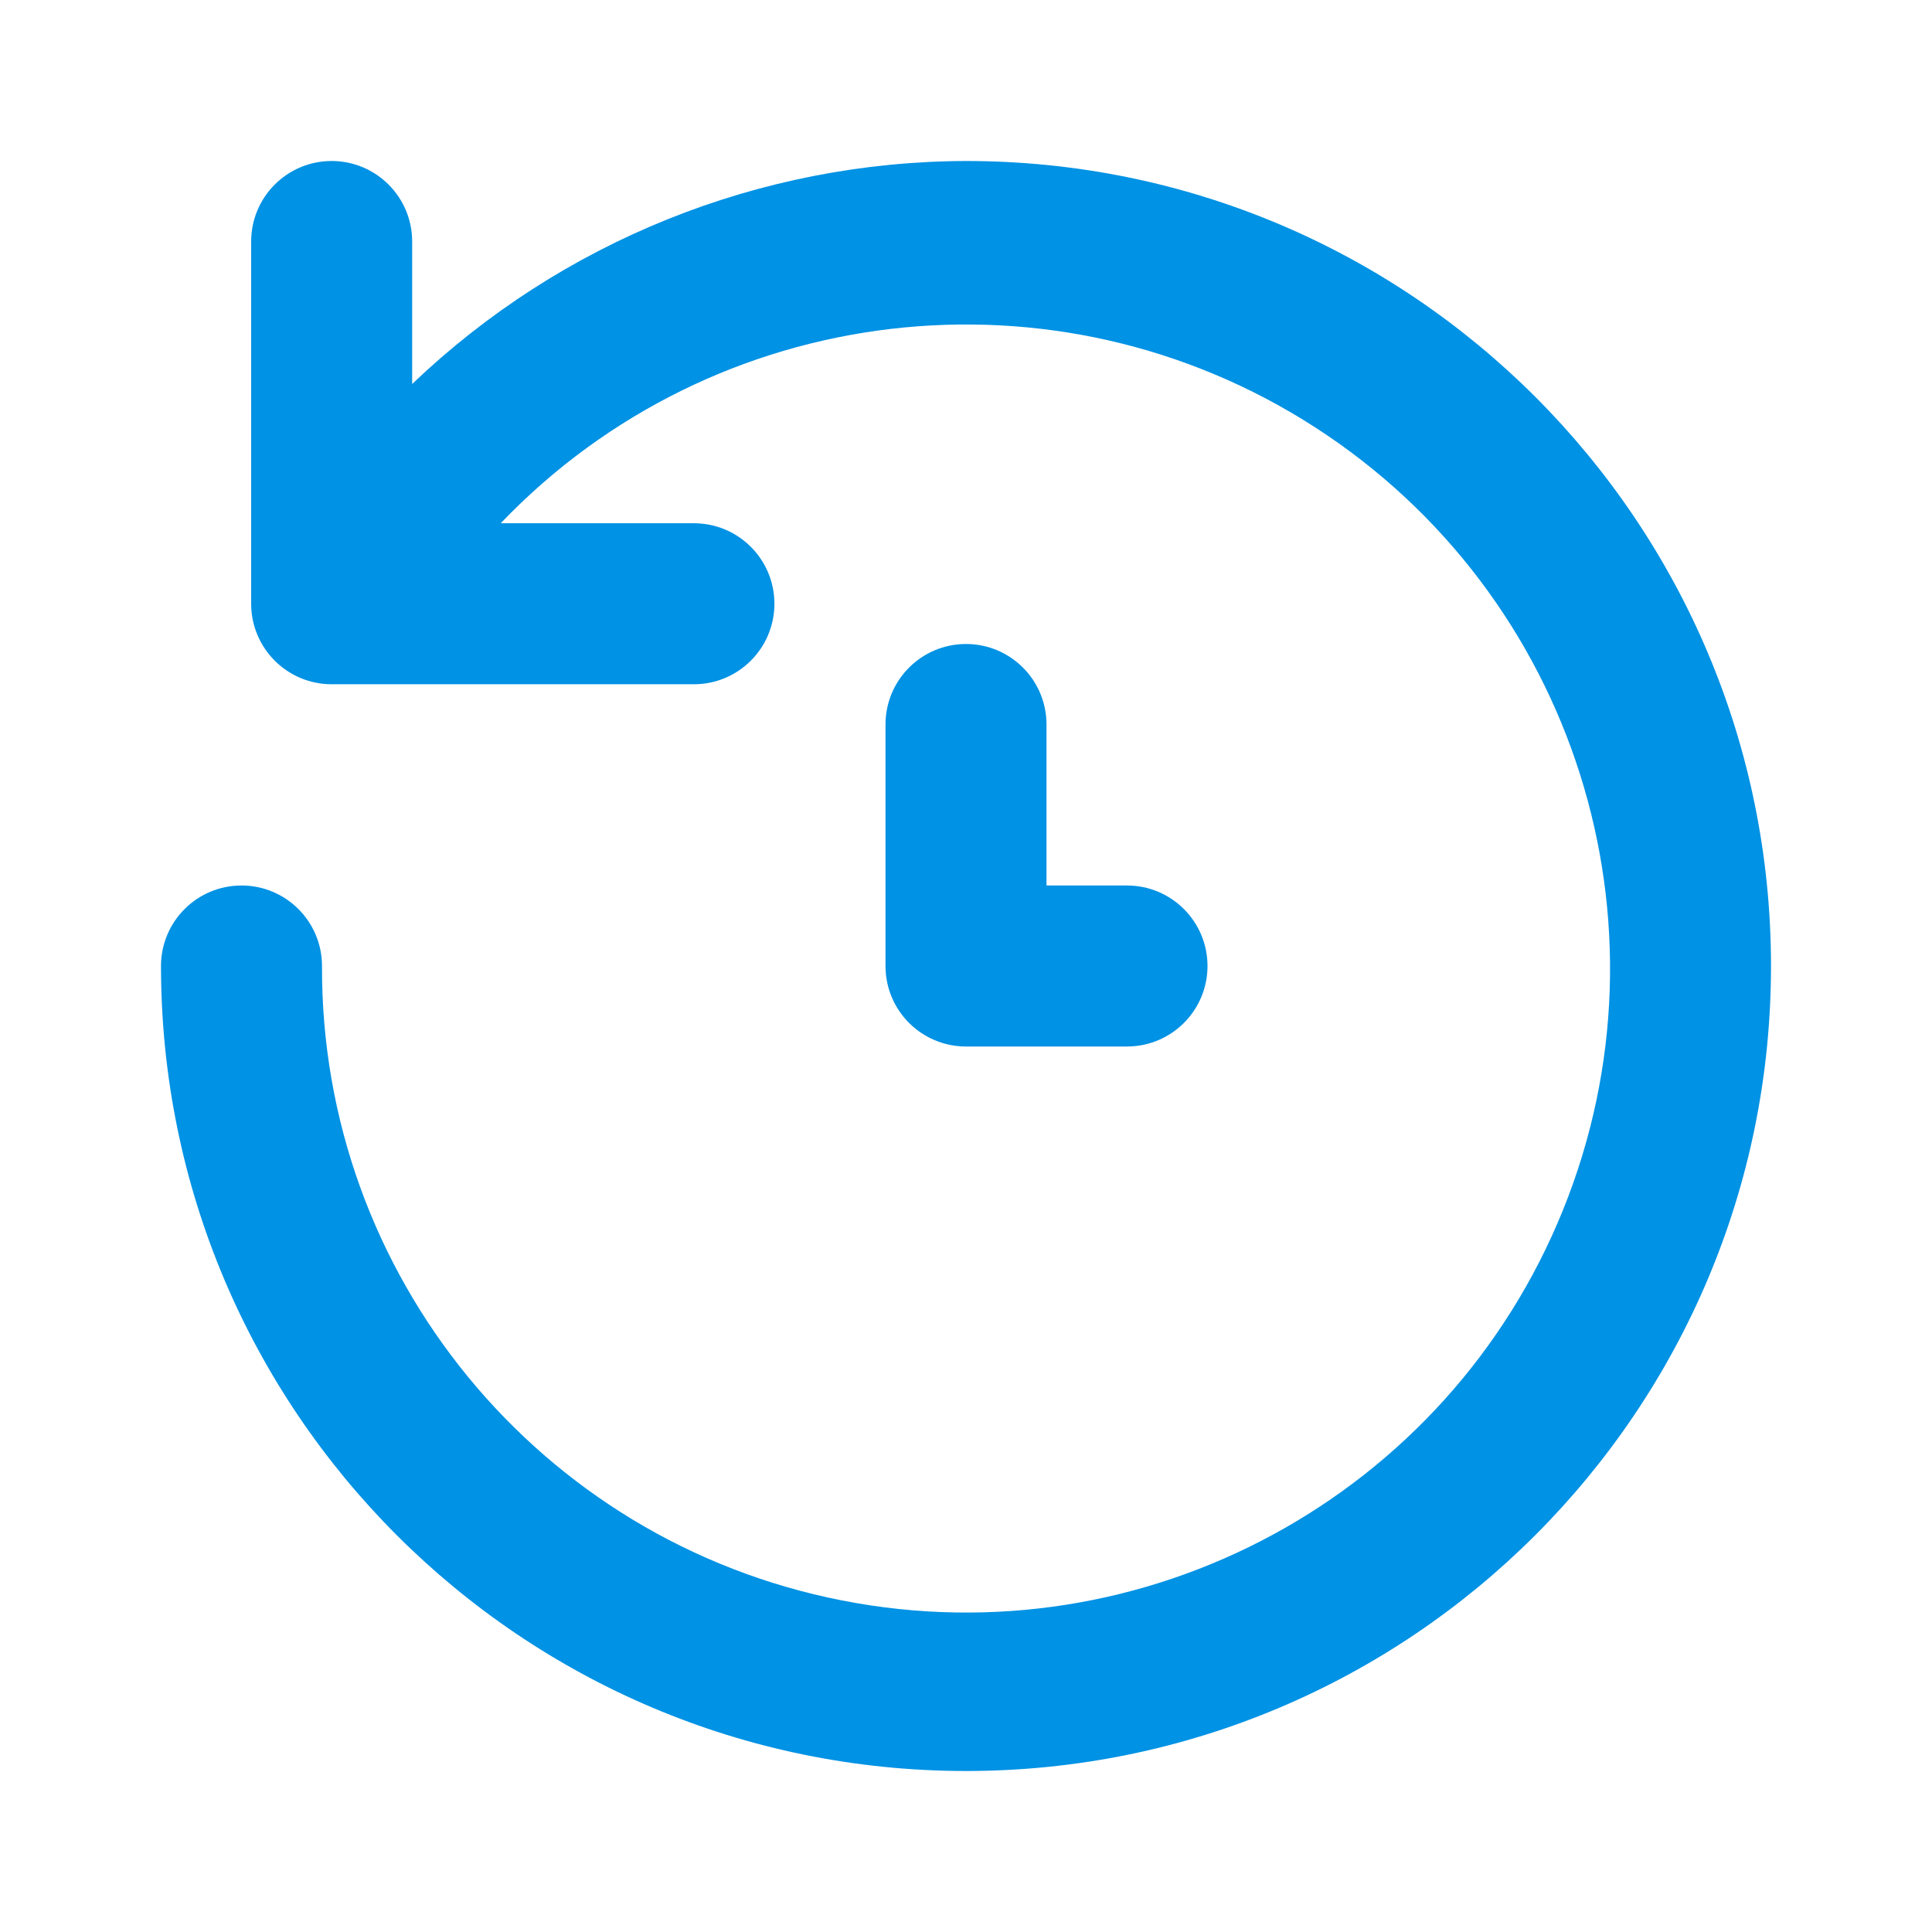
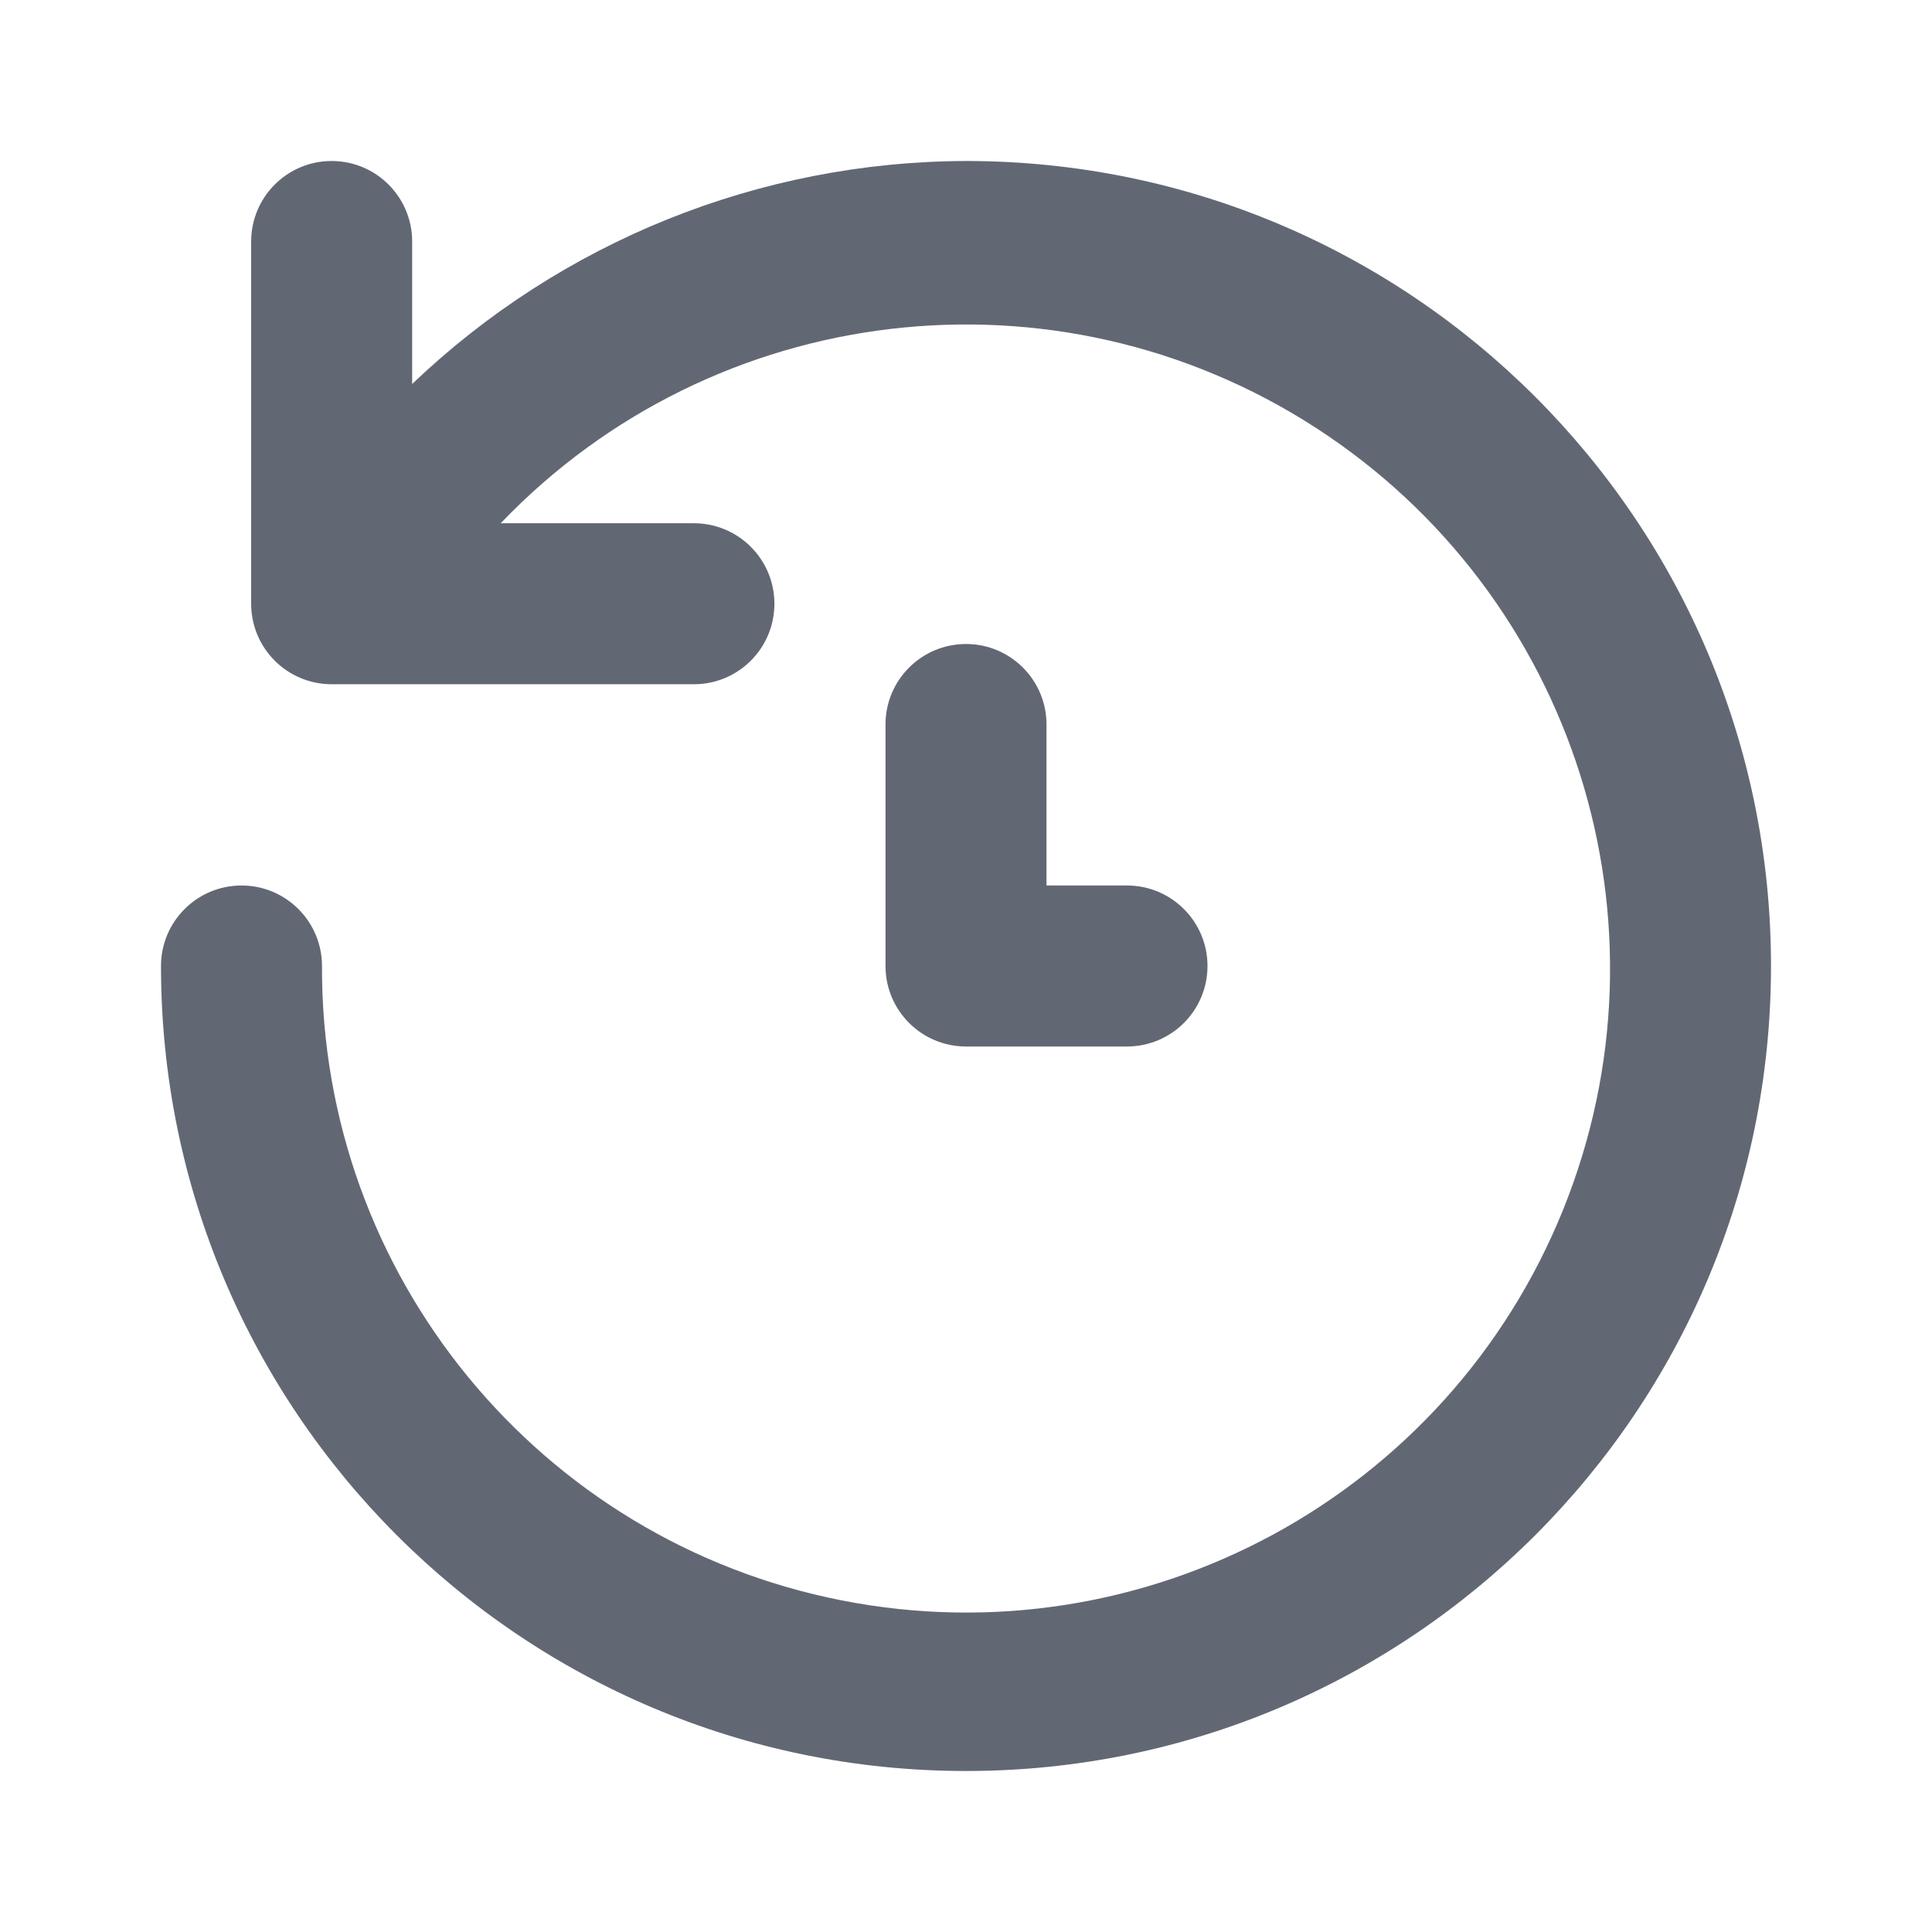
<svg xmlns="http://www.w3.org/2000/svg" viewBox="0 0 24 24">
-   <path fill="#0092E4" d="M12,2A10,10,0,0,0,5.12,4.77V3a1,1,0,0,0-2,0V7.5a1,1,0,0,0,1,1H8.62a1,1,0,0,0,0-2H6.22A8,8,0,1,1,4,12a1,1,0,0,0-2,0A10,10,0,1,0,12,2Zm0,6a1,1,0,0,0-1,1v3a1,1,0,0,0,1,1h2a1,1,0,0,0,0-2H13V9A1,1,0,0,0,12,8Z" />
+   <path fill="#626873" d="M12,2A10,10,0,0,0,5.12,4.77V3a1,1,0,0,0-2,0V7.5a1,1,0,0,0,1,1H8.62a1,1,0,0,0,0-2H6.22A8,8,0,1,1,4,12a1,1,0,0,0-2,0A10,10,0,1,0,12,2Zm0,6a1,1,0,0,0-1,1v3a1,1,0,0,0,1,1h2a1,1,0,0,0,0-2H13V9A1,1,0,0,0,12,8Z" />
</svg>
